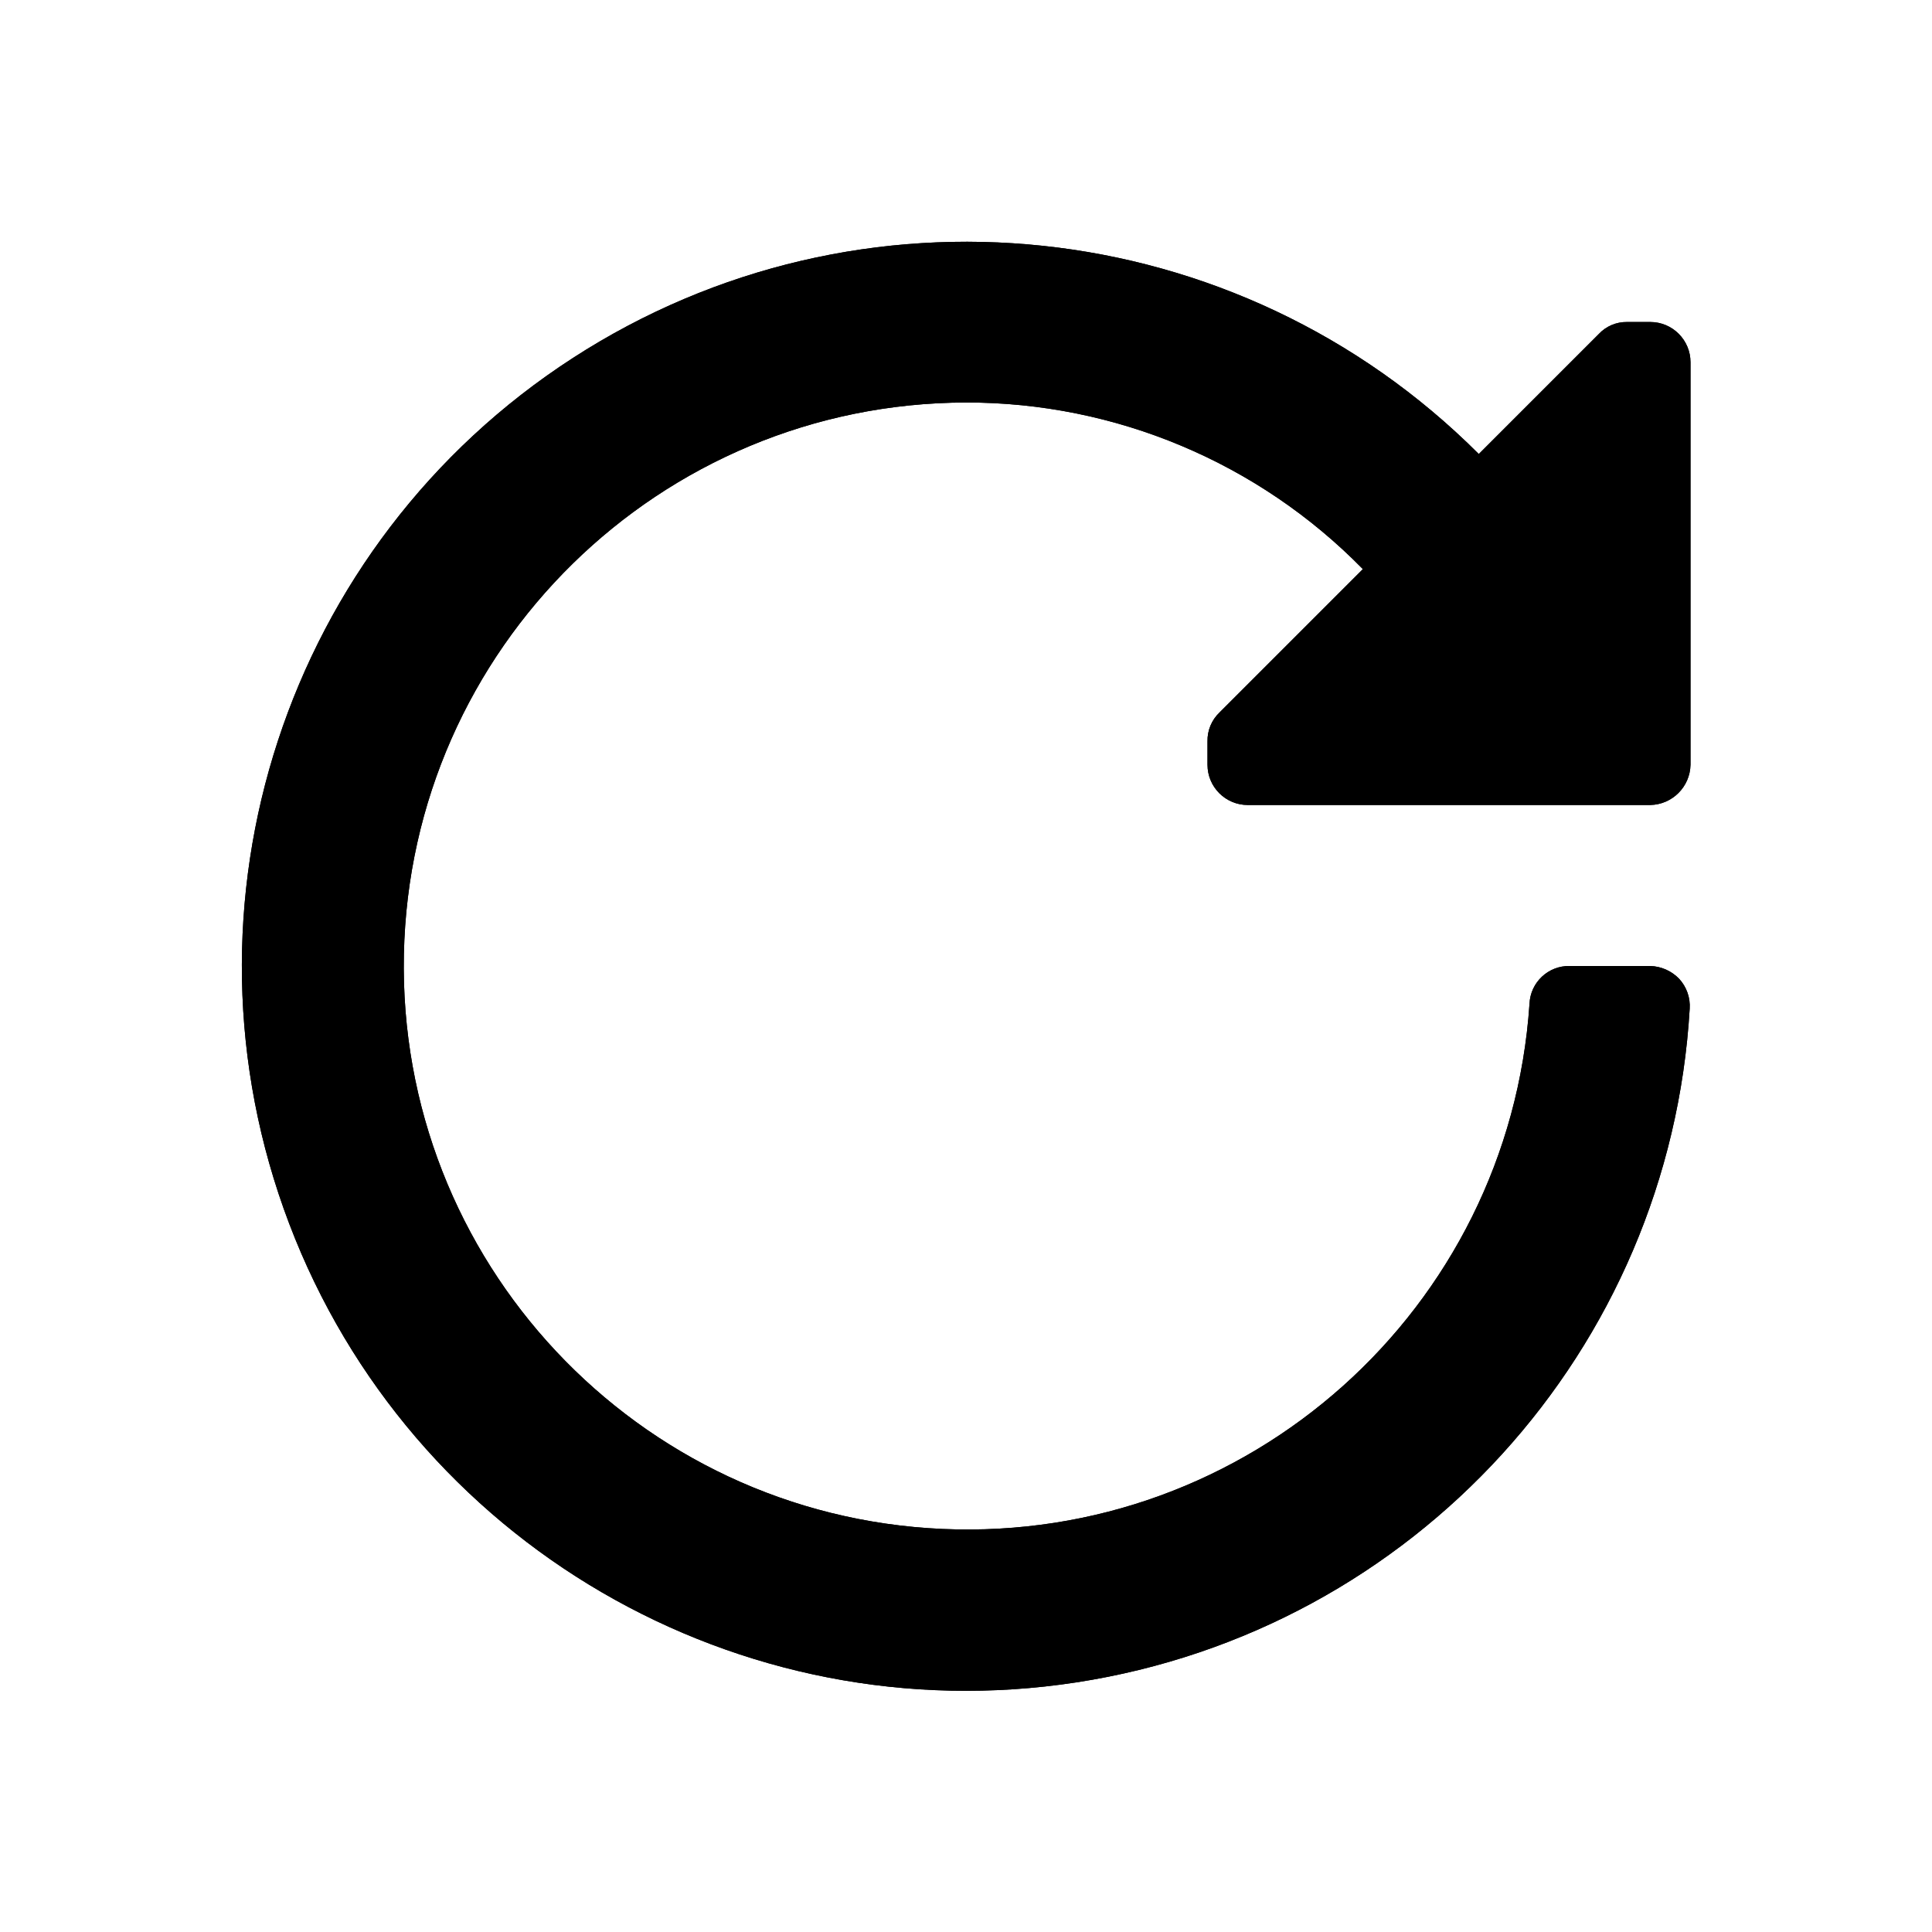
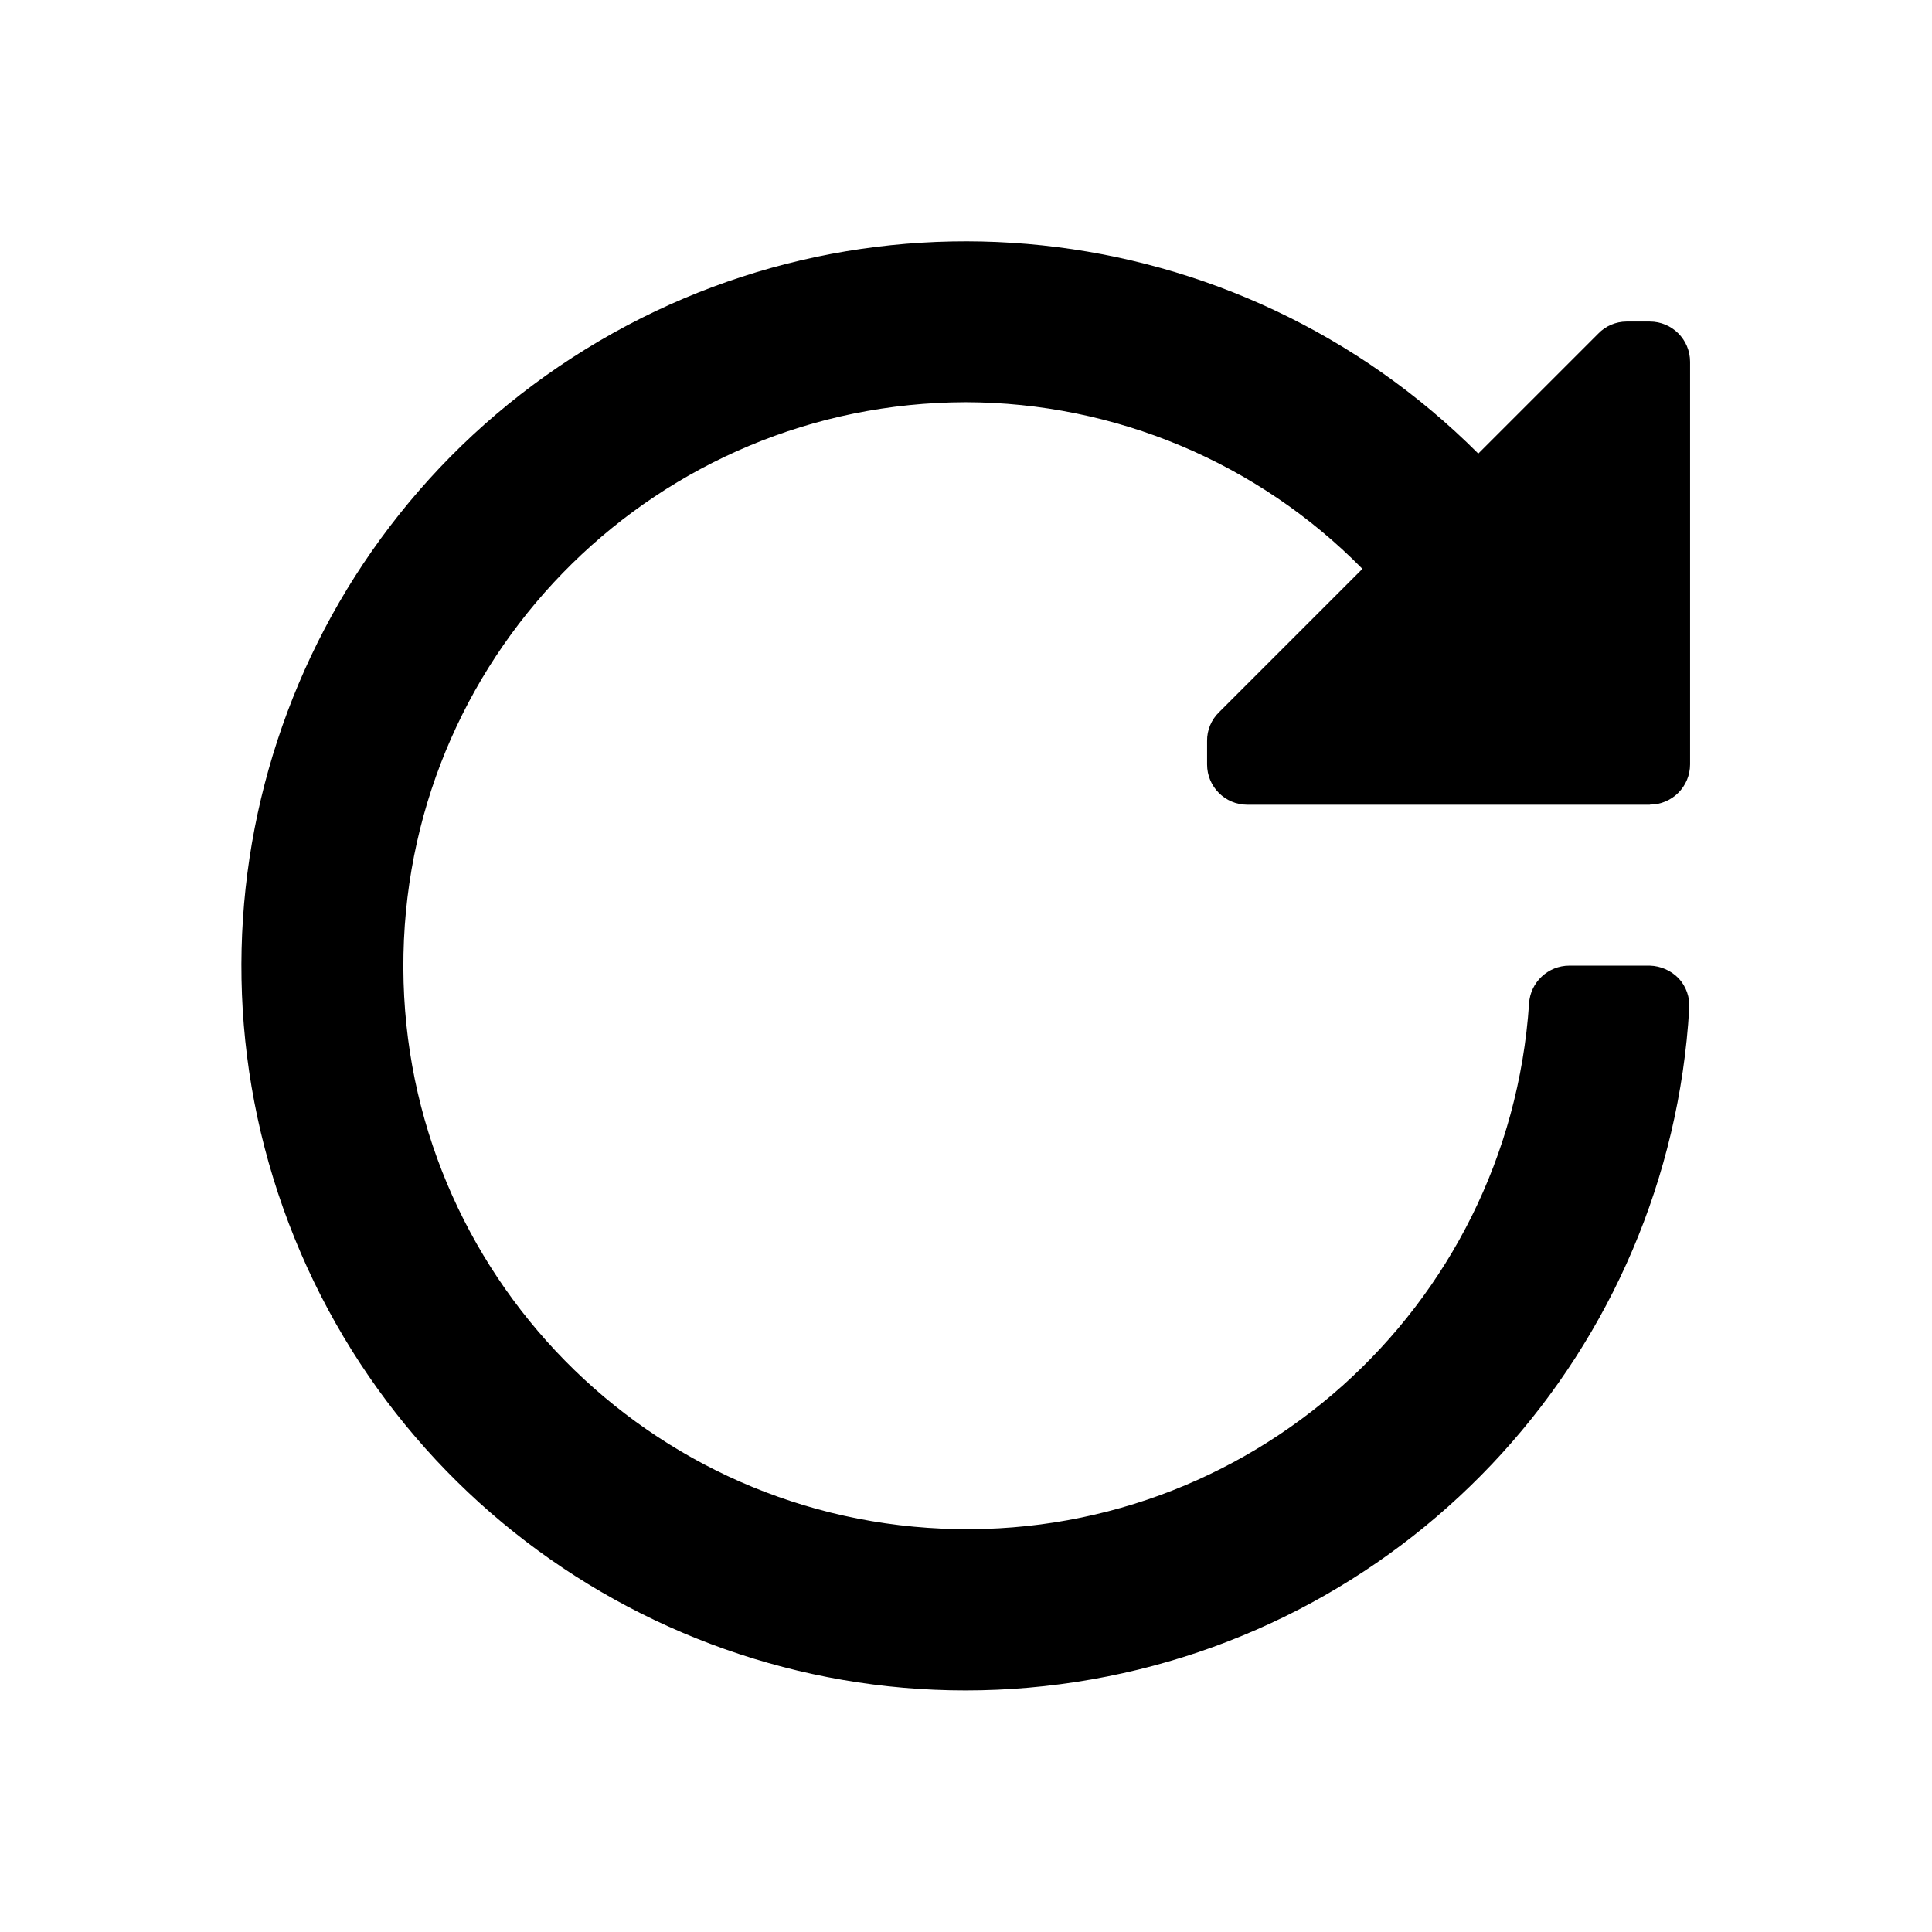
- <svg xmlns="http://www.w3.org/2000/svg" id="图层_1" data-name="图层 1" viewBox="0 0 24 24">
-   <defs>
-     <style>.cls-1{clip-path:url(#clip-path);}</style>
-     <clipPath id="clip-path">
-       <path d="M20.5,10h-5a.5.5,0,0,1-.5-.5V9.21a.48.48,0,0,1,.15-.36l1.78-1.78A6.89,6.89,0,0,0,12,5a7,7,0,1,0,7,7.47.49.49,0,0,1,.5-.47h1a.52.52,0,0,1,.36.16.5.5,0,0,1,.13.37,9,9,0,1,1-2.62-6.89l1.49-1.49A.47.47,0,0,1,20.21,4h.29a.5.5,0,0,1,.5.5v5A.51.51,0,0,1,20.5,10Z" />
-     </clipPath>
-   </defs>
-   <path d="M20.5,10h-5a.5.5,0,0,1-.5-.5V9.21a.48.48,0,0,1,.15-.36l1.78-1.78A6.89,6.89,0,0,0,12,5a7,7,0,1,0,7,7.47.49.49,0,0,1,.5-.47h1a.52.52,0,0,1,.36.16.5.5,0,0,1,.13.37,9,9,0,1,1-2.62-6.89l1.49-1.49A.47.47,0,0,1,20.21,4h.29a.5.5,0,0,1,.5.5v5A.51.51,0,0,1,20.5,10Z" />
-   <g class="cls-1">
-     <rect x="2" y="2" width="20" height="20" />
-   </g>
+ <svg xmlns="http://www.w3.org/2000/svg" version="1.1" width="32" height="32" viewBox="0 0 32 32">
+   <path d="M27.327 13.329h-6.667c-0.368 0-0.667-0.298-0.667-0.667v-0.387c-0.003-0.181 0.070-0.355 0.2-0.48l2.373-2.373c-1.734-1.762-4.101-2.756-6.573-2.76-5.070 0.011-9.204 4.069-9.31 9.138s3.855 9.296 8.92 9.519c5.066 0.223 9.383-3.639 9.723-8.698 0.021-0.352 0.314-0.627 0.667-0.627h1.333c0.182 0.005 0.354 0.082 0.48 0.213 0.123 0.134 0.185 0.312 0.173 0.493-0.331 5.649-4.564 10.3-10.158 11.159s-11.027-2.306-13.038-7.596c-2.011-5.29-0.054-11.265 4.697-14.34s11.004-2.412 15.005 1.59l1.987-1.987c0.122-0.127 0.291-0.199 0.467-0.2h0.387c0.368 0 0.667 0.298 0.667 0.667v6.667c0 0.368-0.298 0.667-0.667 0.667z" />
</svg>
